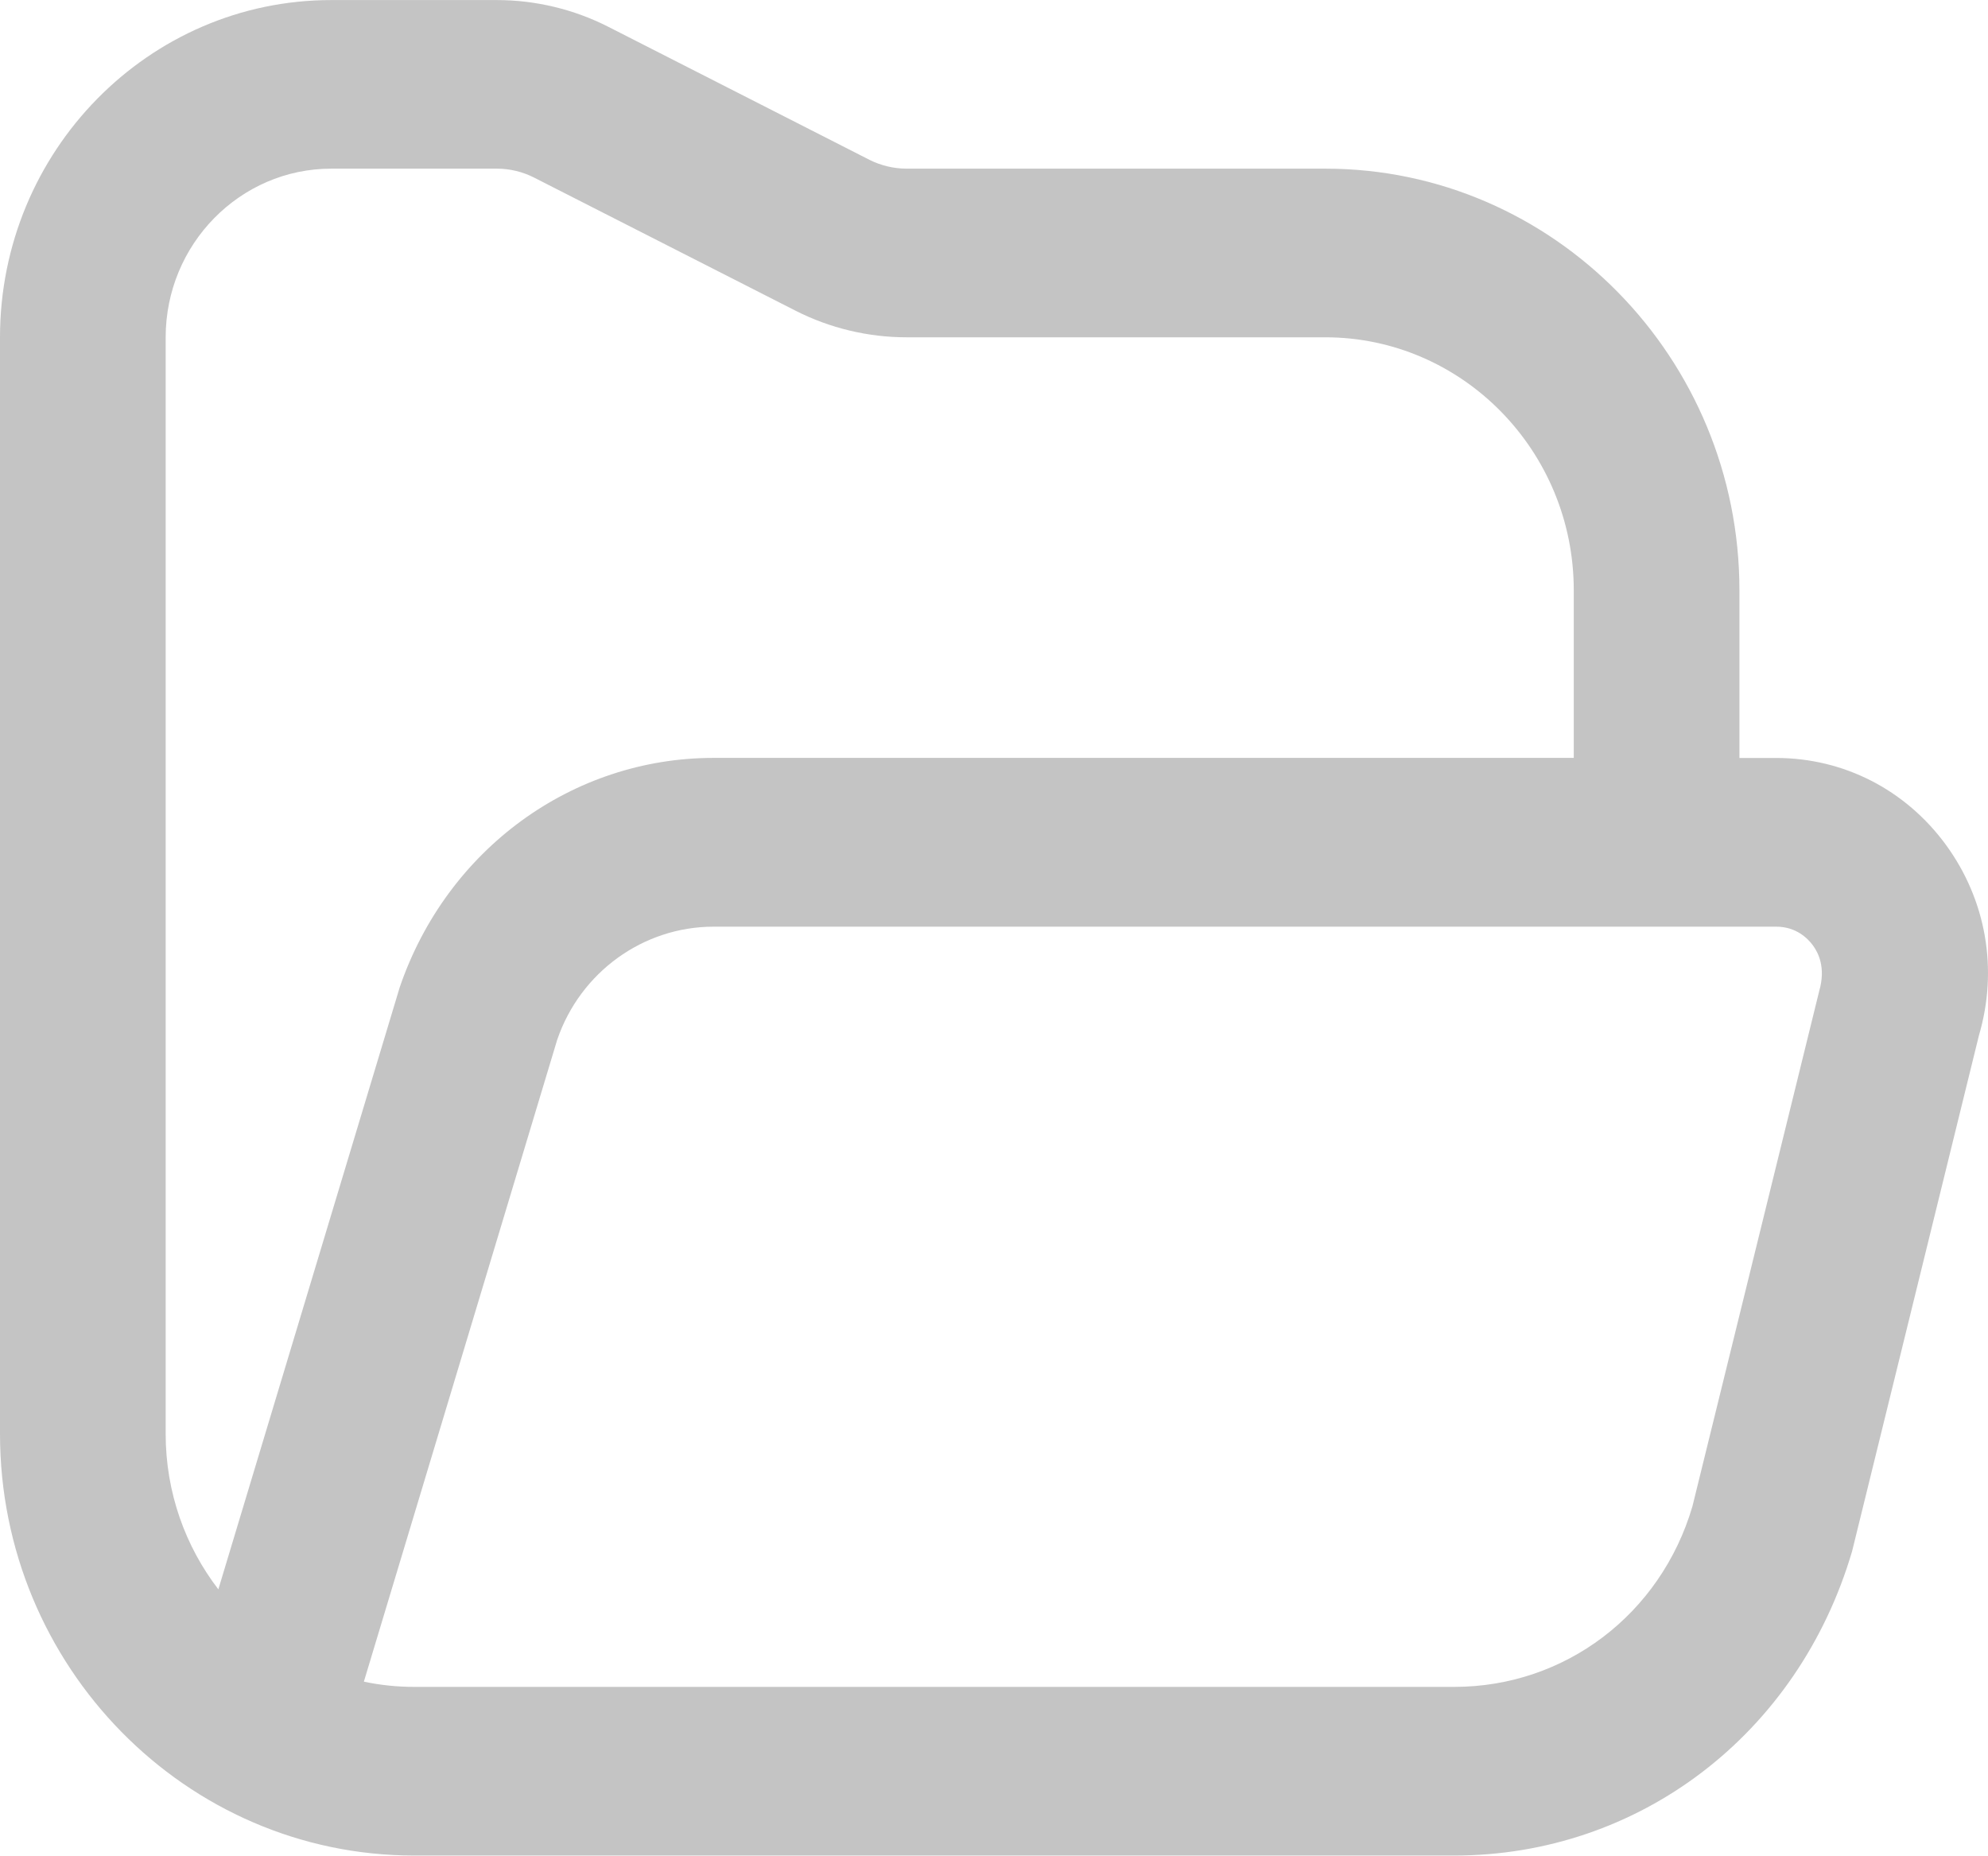
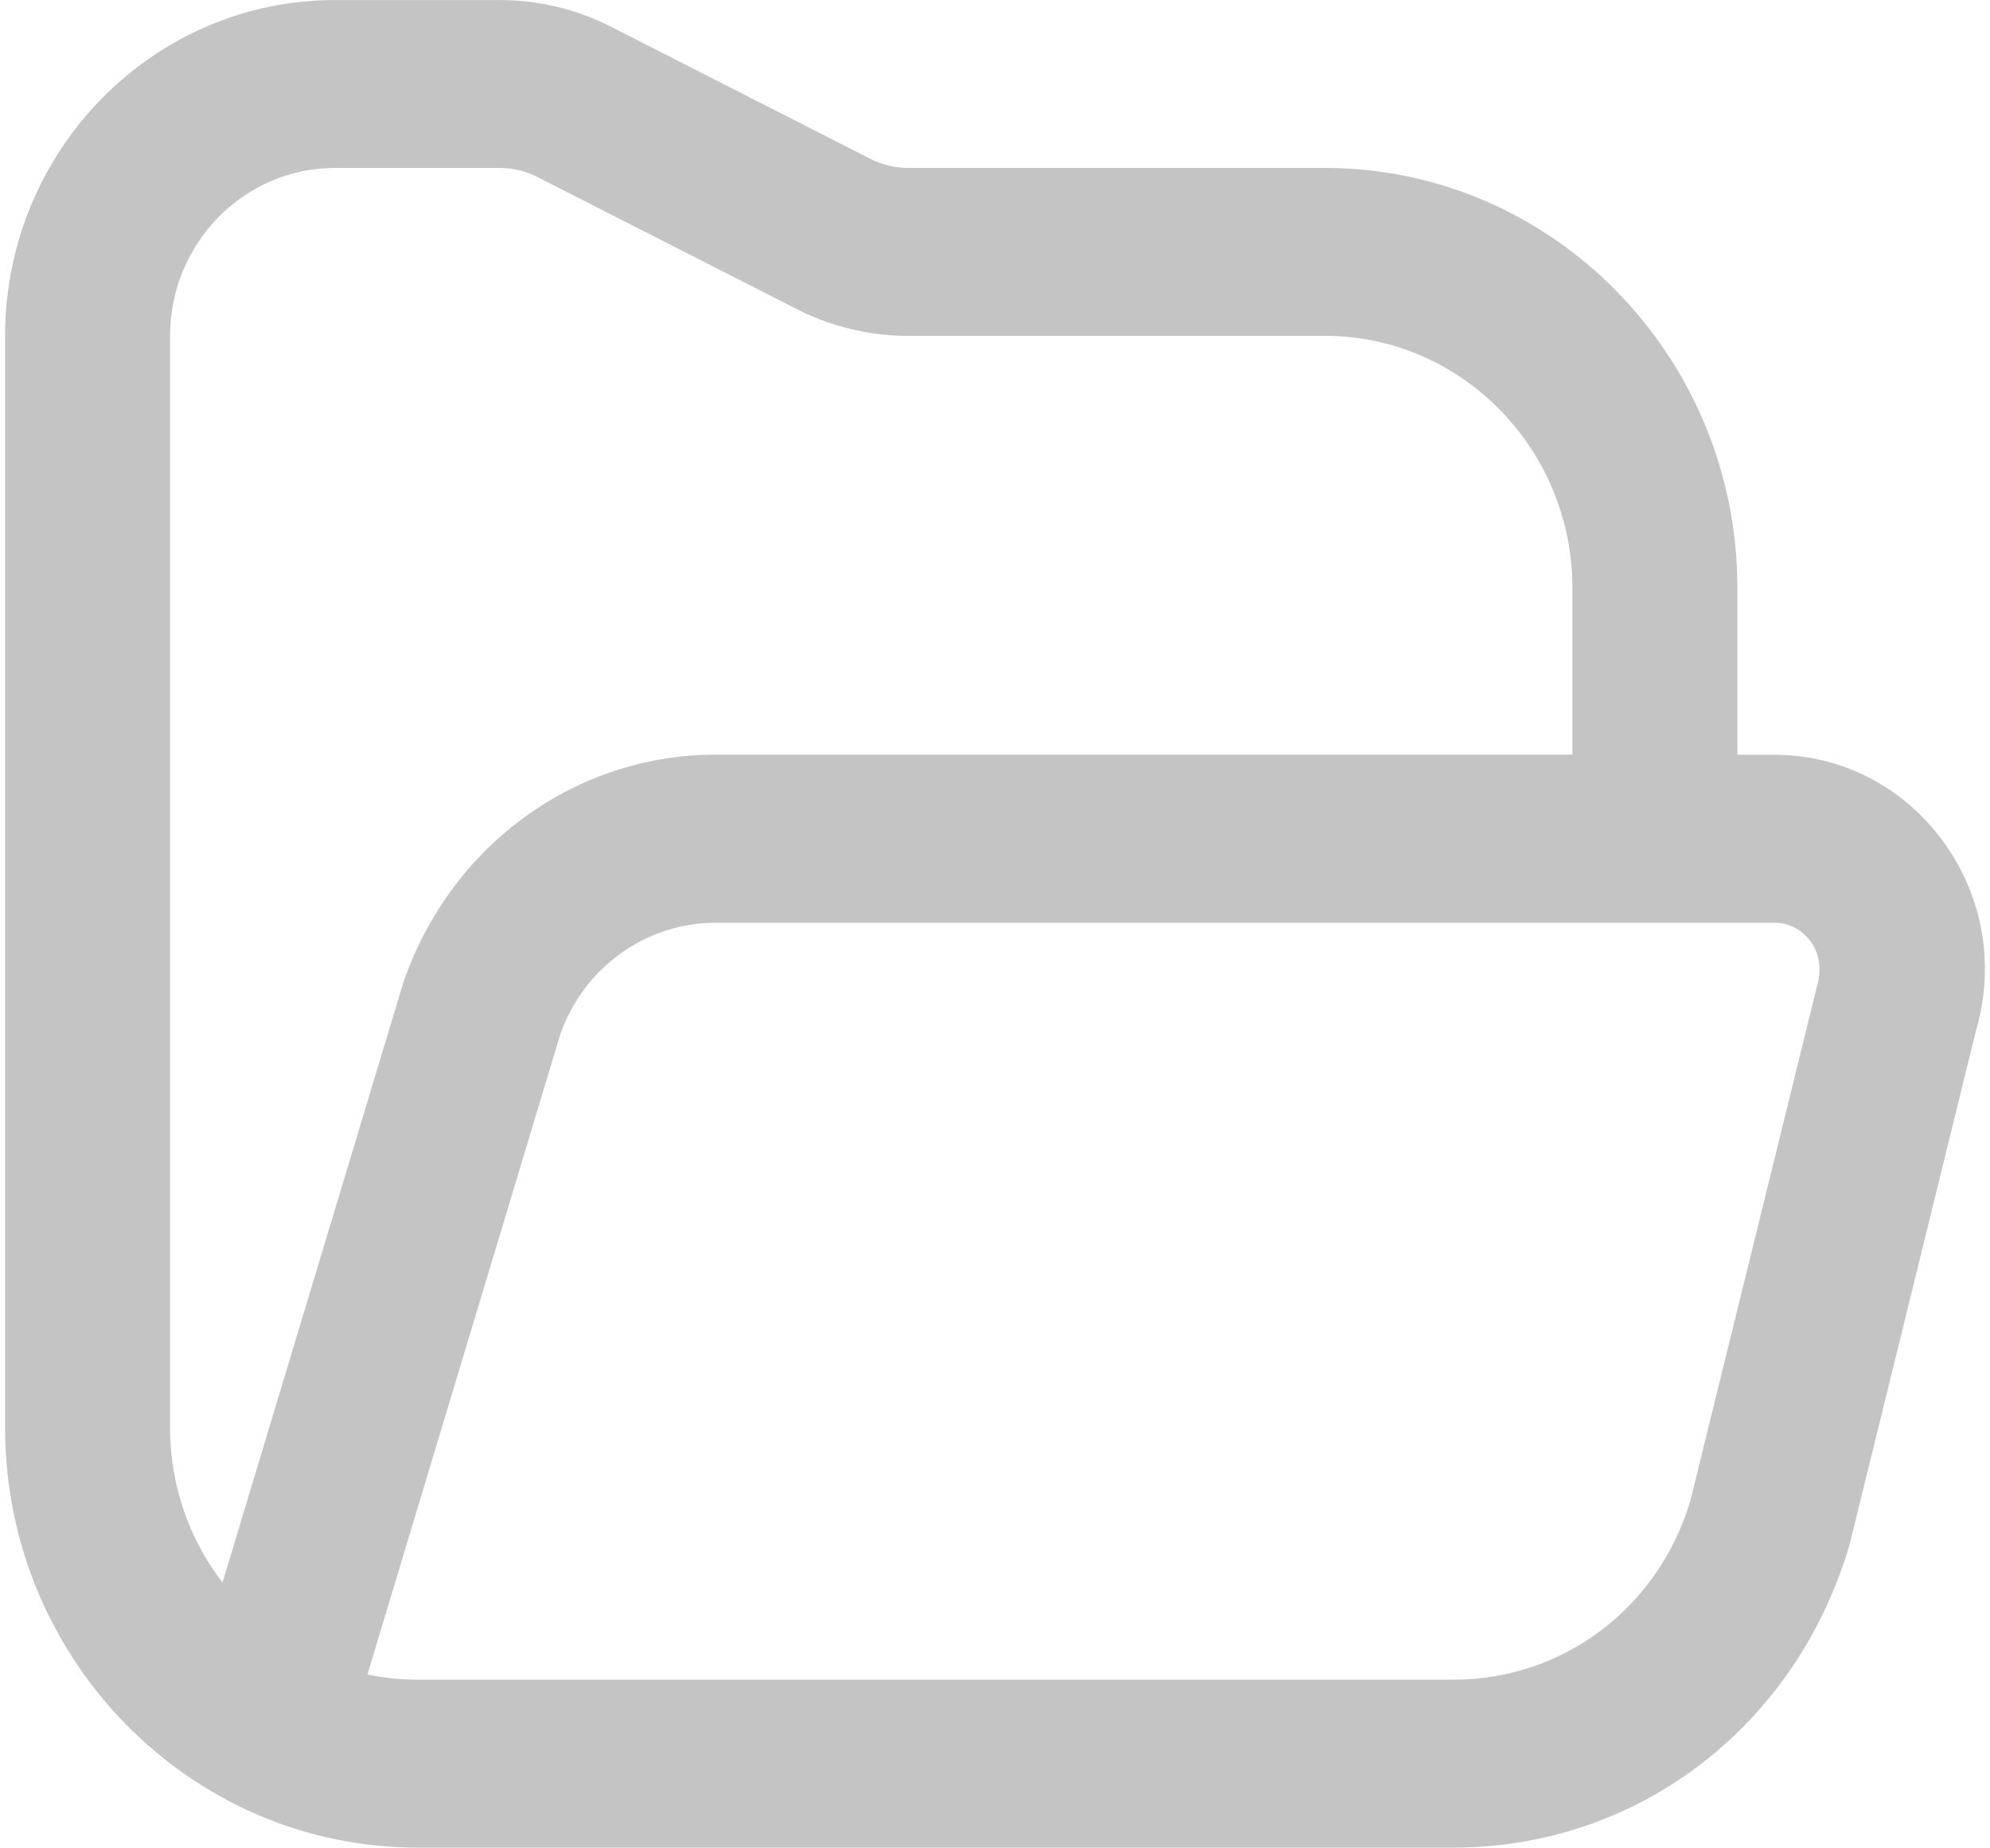
- <svg xmlns="http://www.w3.org/2000/svg" width="30" height="28" viewBox="0 0 30 28" fill="none">
+ <svg xmlns="http://www.w3.org/2000/svg" width="28" height="26" viewBox="0 0 30 28" fill="none">
  <path d="M29.365 12.749C28.756 11.917 27.822 11.438 26.802 11.438H26.249V8.909C26.249 5.4 23.445 2.545 19.999 2.545H13.679C13.487 2.545 13.292 2.498 13.121 2.412L9.177 0.403C8.66 0.14 8.08 0.001 7.5 0.001H5C2.242 -0 0 2.283 0 5.091V21.637C0 25.146 2.804 28.001 6.25 28.001H21.946C24.729 28.001 27.134 26.178 27.949 23.41L29.863 15.626C30.156 14.63 29.974 13.583 29.365 12.749ZM2.5 21.637V5.091C2.5 3.687 3.621 2.545 5 2.545H7.5C7.692 2.545 7.887 2.592 8.058 2.679L12.002 4.687C12.519 4.951 13.099 5.09 13.679 5.09H19.999C22.066 5.09 23.749 6.803 23.749 8.908V11.437H10.768C8.643 11.437 6.746 12.81 6.032 14.899L3.295 23.984C2.797 23.336 2.5 22.522 2.5 21.637ZM27.454 14.951L25.539 22.734C25.059 24.362 23.615 25.456 21.946 25.456H6.25C5.99 25.456 5.736 25.429 5.491 25.377L8.408 15.692C8.757 14.67 9.707 13.984 10.769 13.984H26.804C27.106 13.984 27.282 14.162 27.36 14.269C27.437 14.376 27.555 14.599 27.454 14.951Z" fill="#C4C4C4" />
</svg>
